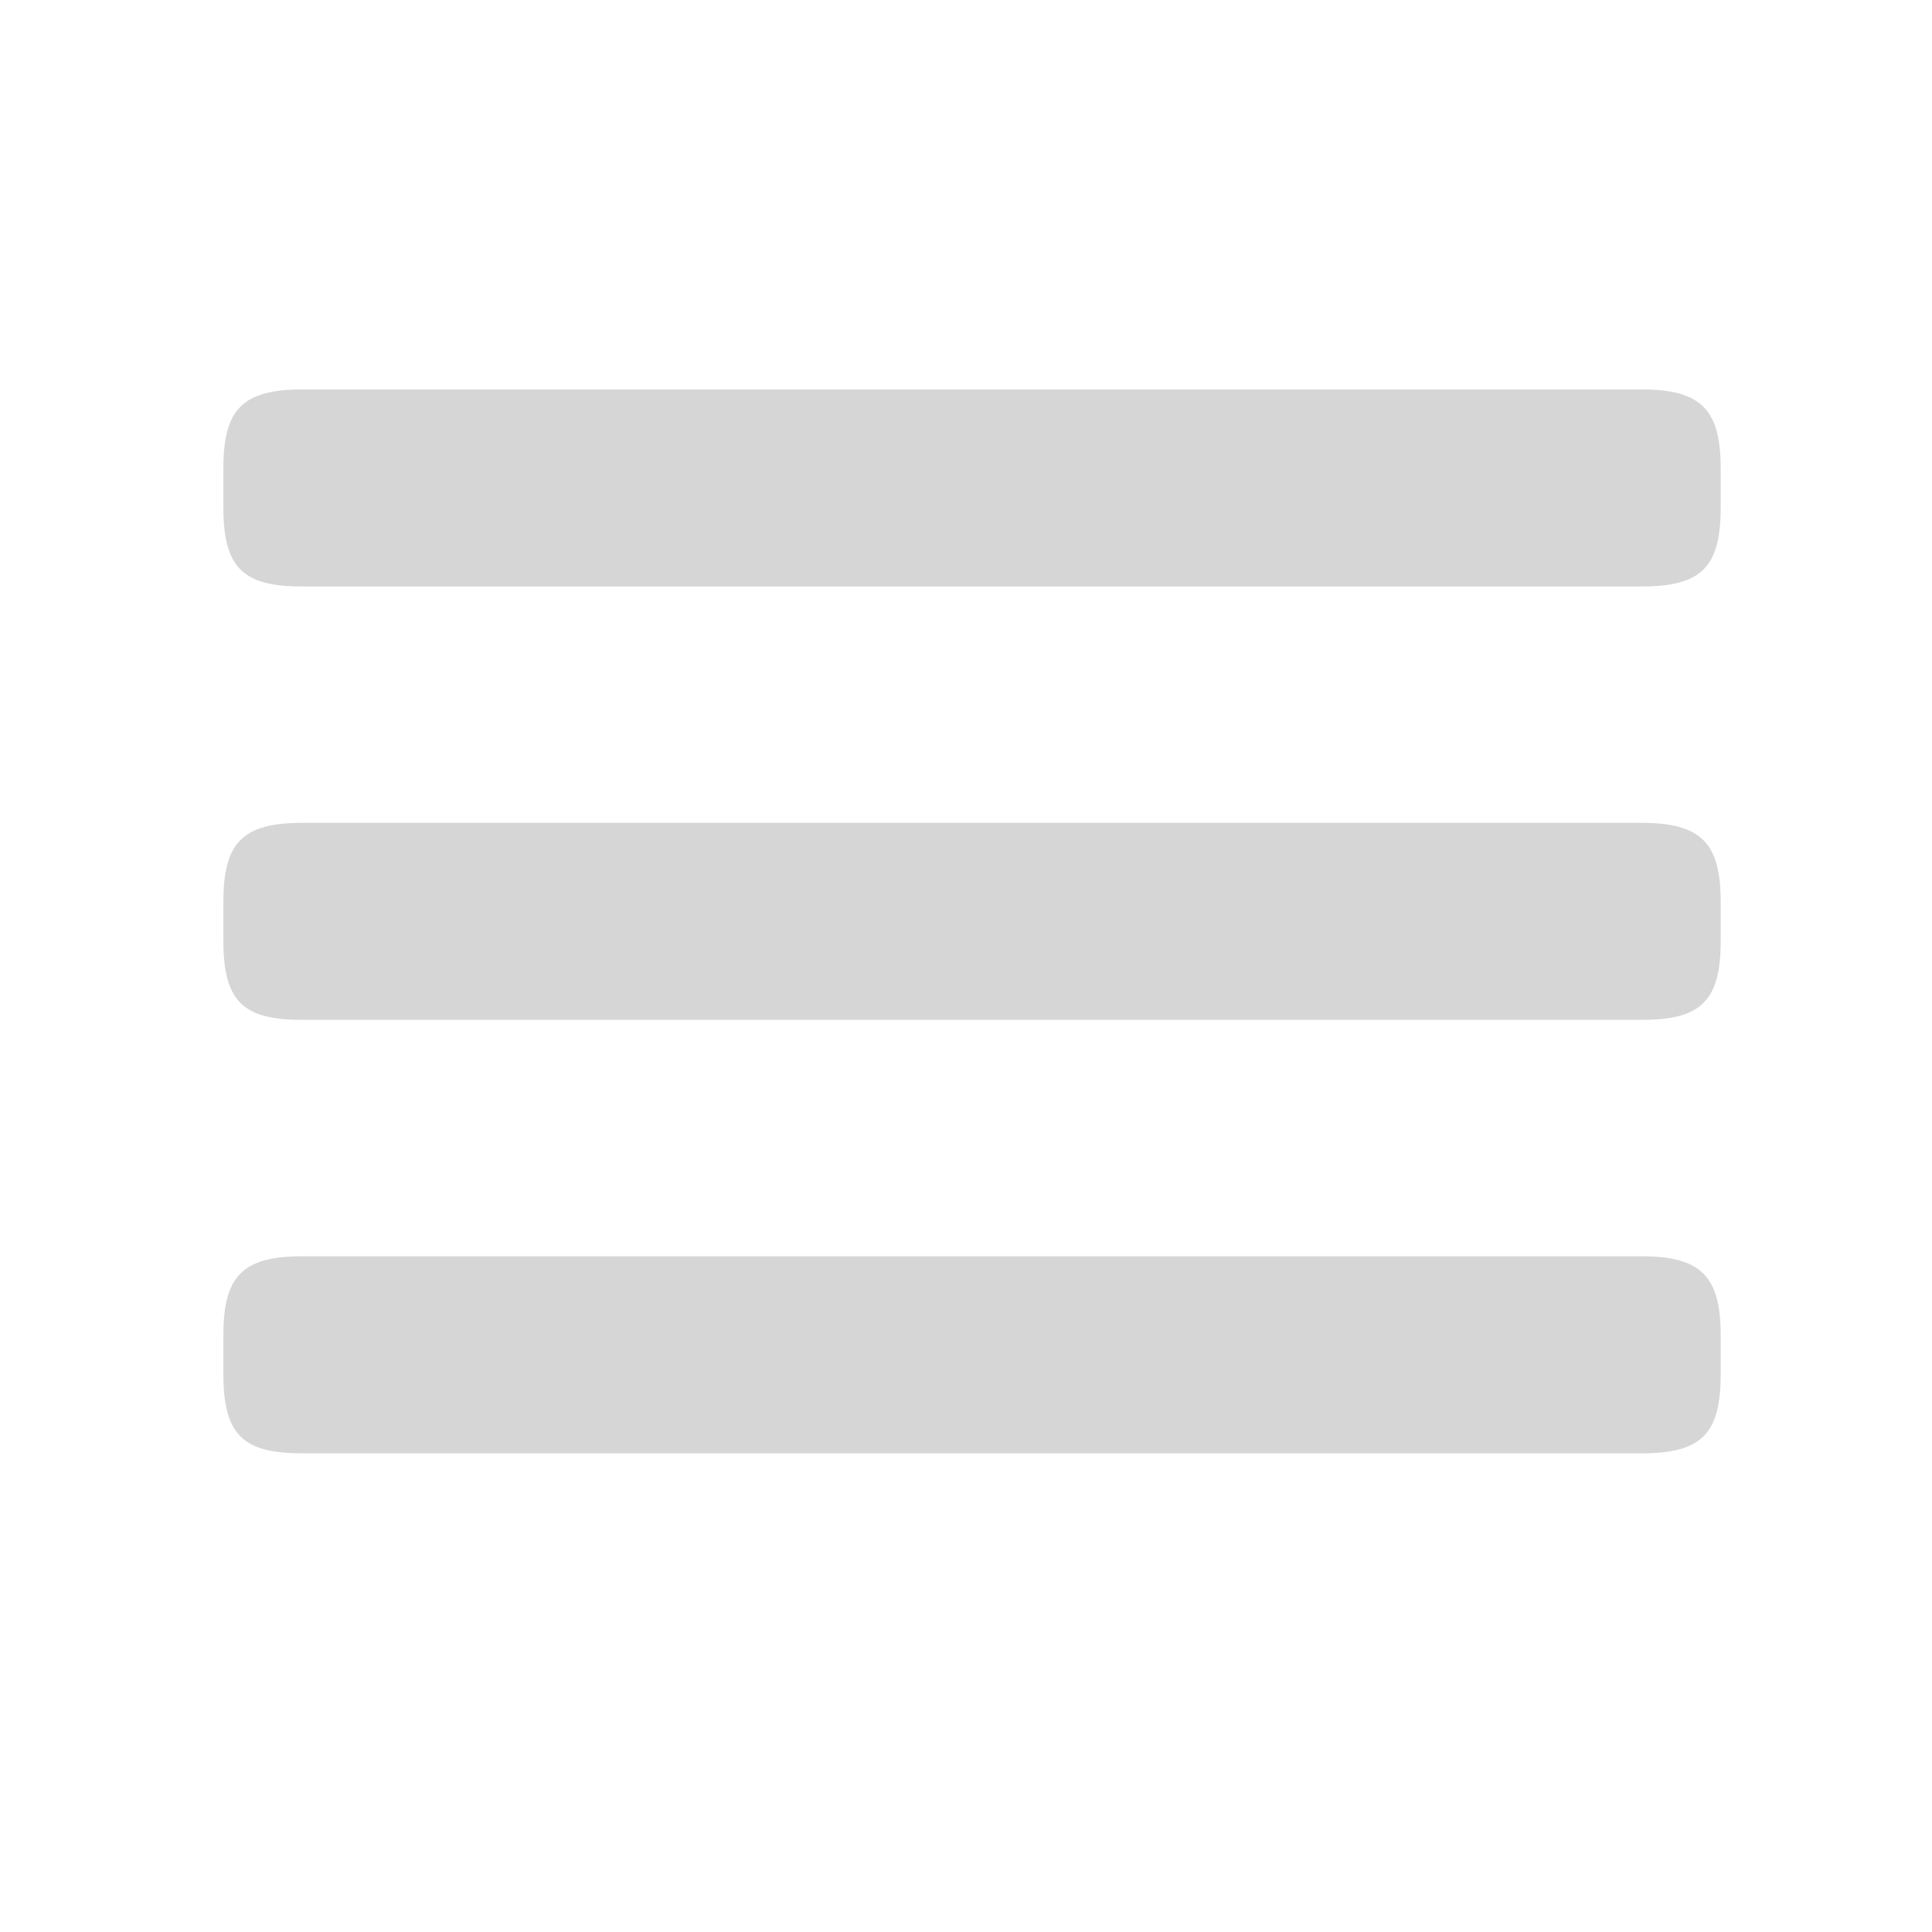
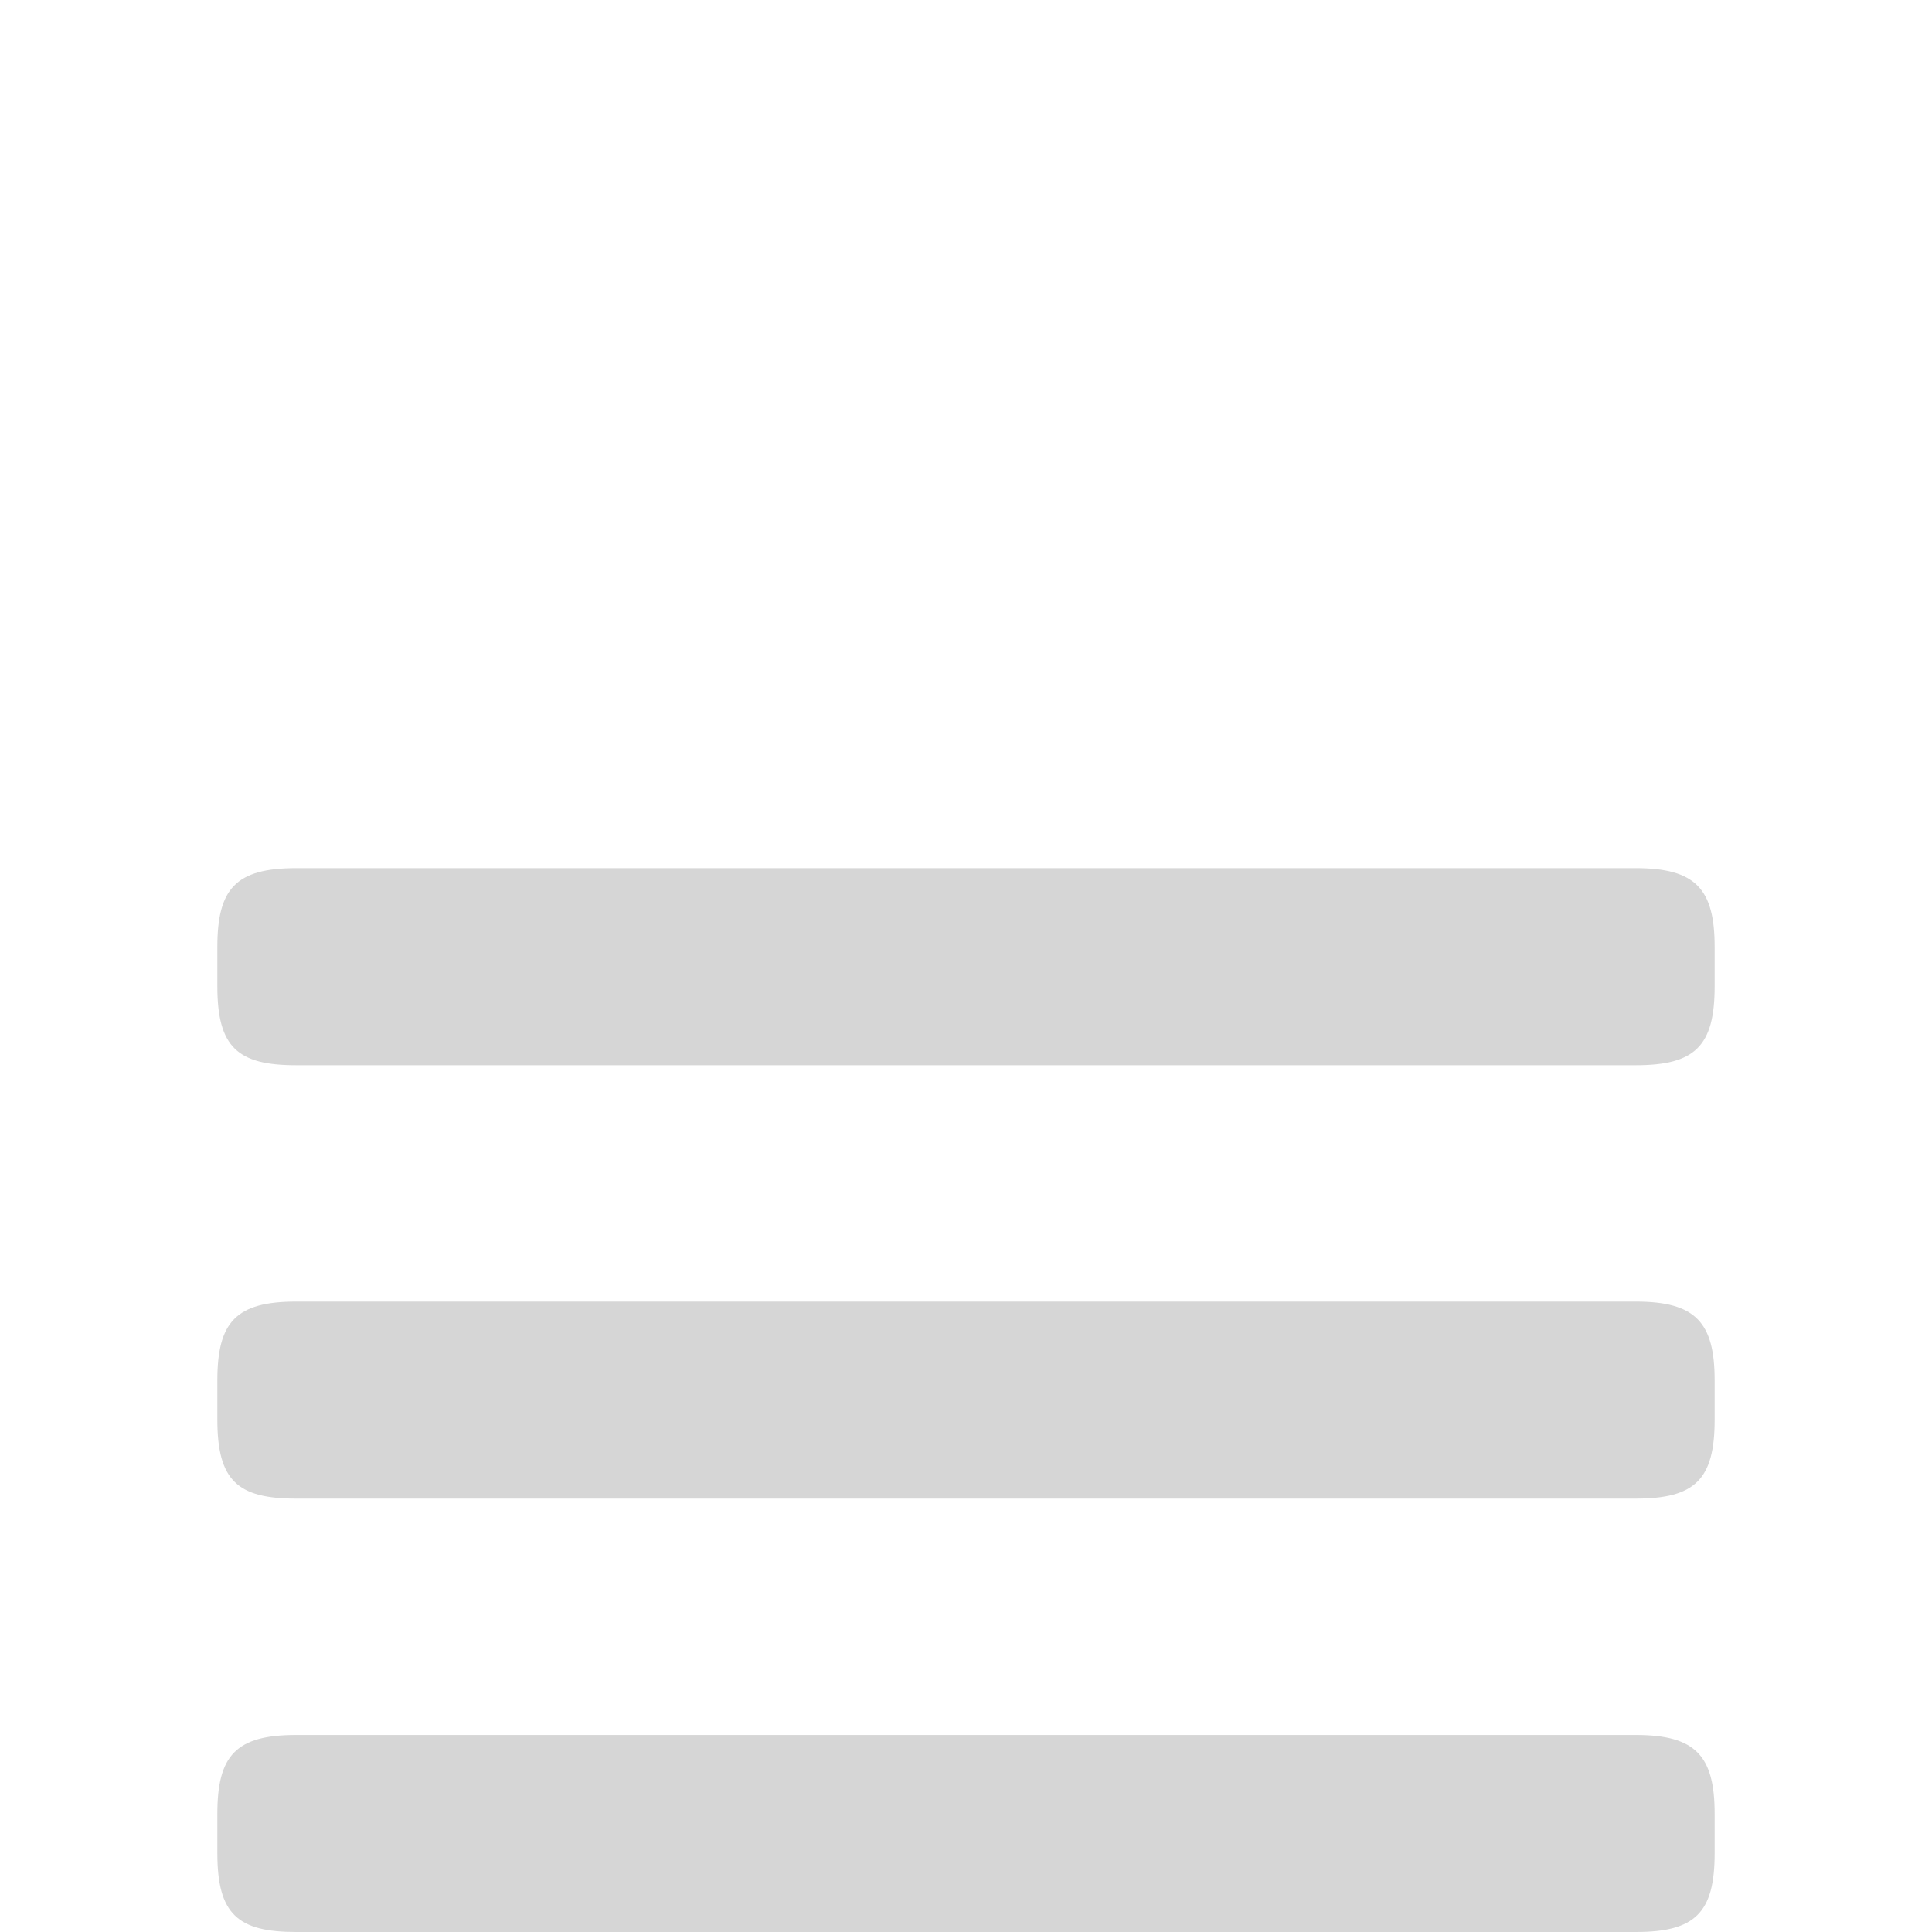
<svg xmlns="http://www.w3.org/2000/svg" version="1.1" id="Layer_1" x="0px" y="0px" width="40px" height="40px" viewBox="0 0 40 40" enable-background="new 0 0 40 40" xml:space="preserve">
  <g>
-     <path fill="#D6D6D6" d="M35.625,10.51V9.694c0-1.199-0.393-1.631-1.632-1.631H6.256c-1.248,0-1.631,0.424-1.631,1.631v0.816   c0,1.265,0.424,1.632,1.631,1.632h27.737C35.217,12.142,35.625,11.75,35.625,10.51z" />
+     <path fill="#D6D6D6" d="M35.5,20.421v-0.816c0-1.199-0.393-1.631-1.632-1.631H6.131c-1.248,0-1.631,0.424-1.631,1.631v0.816   c0,1.266,0.424,1.633,1.631,1.633h27.737C35.092,22.054,35.5,21.661,35.5,20.421z" />
  </g>
  <g>
-     <path fill="#D6D6D6" d="M35.625,19.483v-0.815c0-1.2-0.393-1.632-1.632-1.632H6.256c-1.248,0-1.631,0.424-1.631,1.632v0.815   c0,1.265,0.424,1.632,1.631,1.632h27.737C35.217,21.115,35.625,20.723,35.625,19.483z" />
+     <path fill="#D6D6D6" d="M35.5,29.394v-0.814c0-1.2-0.393-1.632-1.632-1.632H6.131c-1.248,0-1.631,0.424-1.631,1.632v0.814   c0,1.266,0.424,1.633,1.631,1.633h27.737C35.092,31.026,35.5,30.634,35.5,29.394z" />
  </g>
  <g display="none">
    <g display="inline" opacity="0.75">
      <path d="M35.625,11.51v-0.816c0-1.199-0.393-1.631-1.632-1.631H6.256c-1.248,0-1.631,0.424-1.631,1.631v0.816    c0,1.265,0.424,1.632,1.631,1.632h27.737C35.217,13.142,35.625,12.75,35.625,11.51z" />
    </g>
    <g display="inline" opacity="0.75">
      <path d="M35.625,20.483v-0.815c0-1.2-0.393-1.632-1.632-1.632H6.256c-1.248,0-1.631,0.424-1.631,1.632v0.815    c0,1.265,0.424,1.632,1.631,1.632h27.737C35.217,22.115,35.625,21.723,35.625,20.483z" />
    </g>
    <g display="inline" opacity="0.75">
      <path d="M35.625,29.457v-0.814c0-1.201-0.393-1.633-1.632-1.633H6.256c-1.248,0-1.631,0.424-1.631,1.633v0.814    c0,1.266,0.424,1.632,1.631,1.632h27.737C35.217,31.089,35.625,30.697,35.625,29.457z" />
    </g>
  </g>
  <g>
-     <path fill="#D6D6D6" d="M35.625,28.457v-0.814c0-1.201-0.393-1.633-1.632-1.633H6.256c-1.248,0-1.631,0.424-1.631,1.633v0.814   c0,1.266,0.424,1.632,1.631,1.632h27.737C35.217,30.089,35.625,29.697,35.625,28.457z" />
+     <path fill="#D6D6D6" d="M35.5,38.368v-0.814c0-1.201-0.393-1.633-1.632-1.633H6.131c-1.248,0-1.631,0.424-1.631,1.633v0.814   C4.5,39.634,4.924,40,6.131,40h27.737C35.092,40,35.5,39.608,35.5,38.368z" />
  </g>
</svg>
